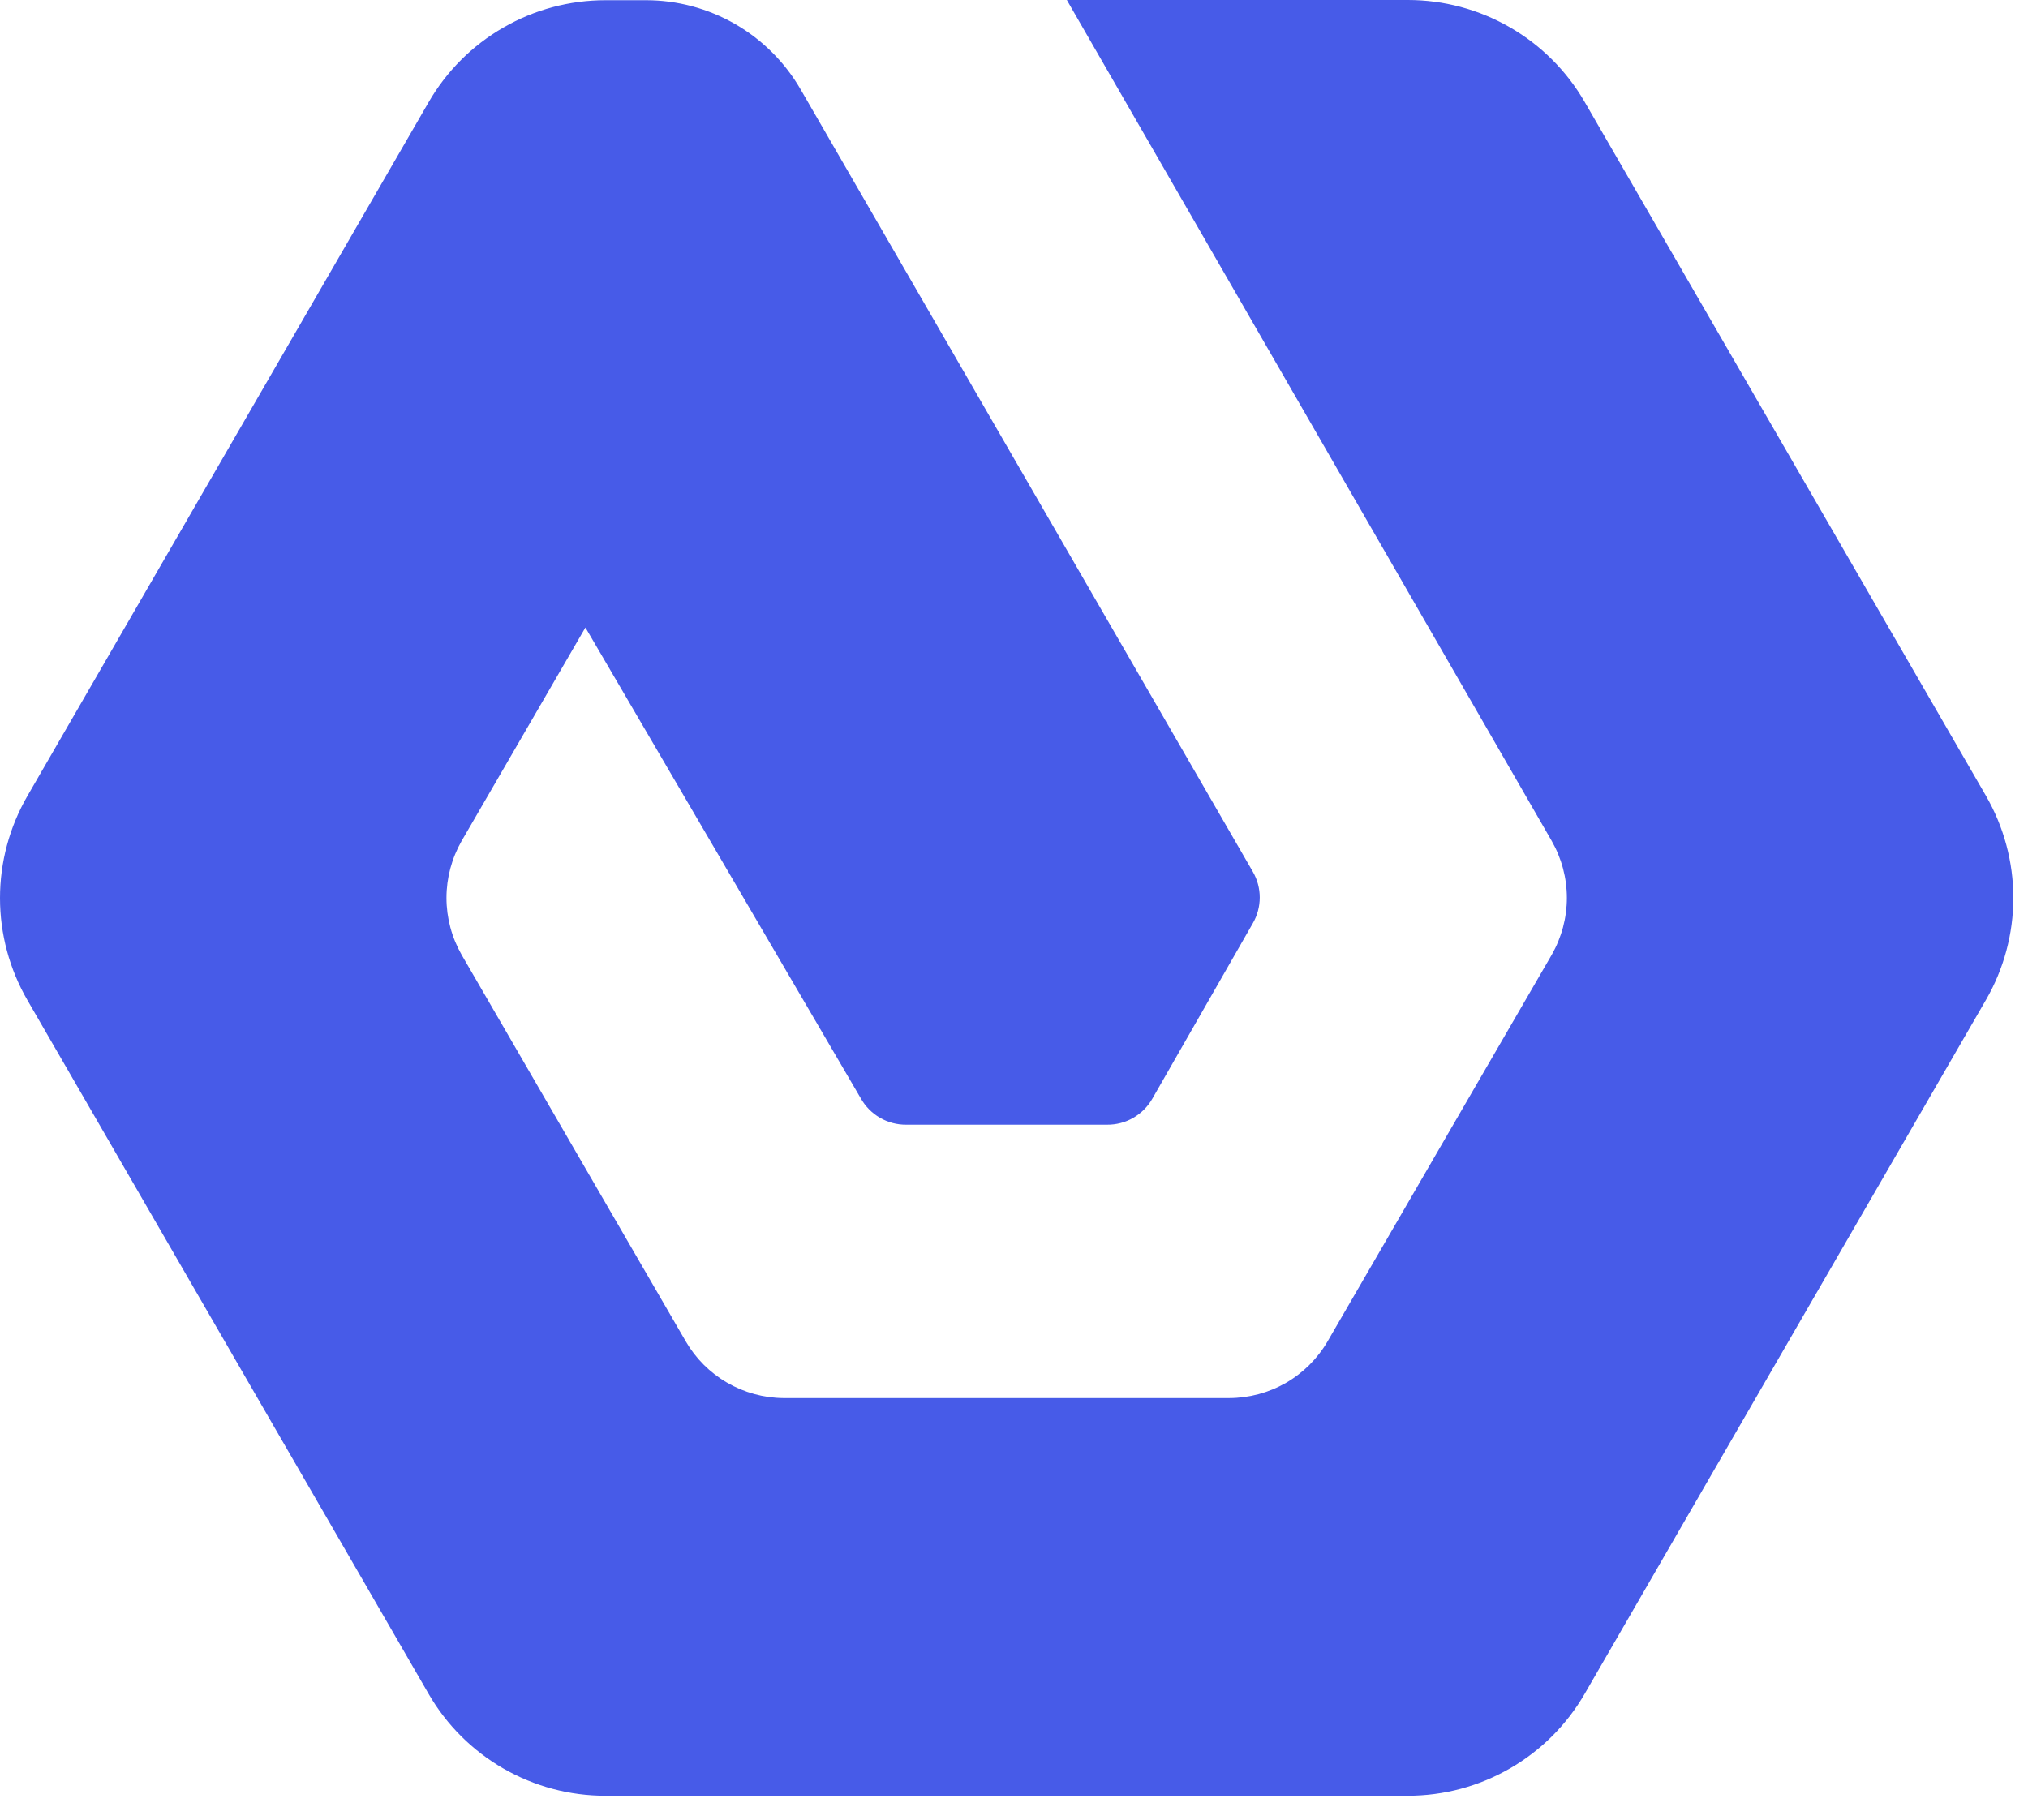
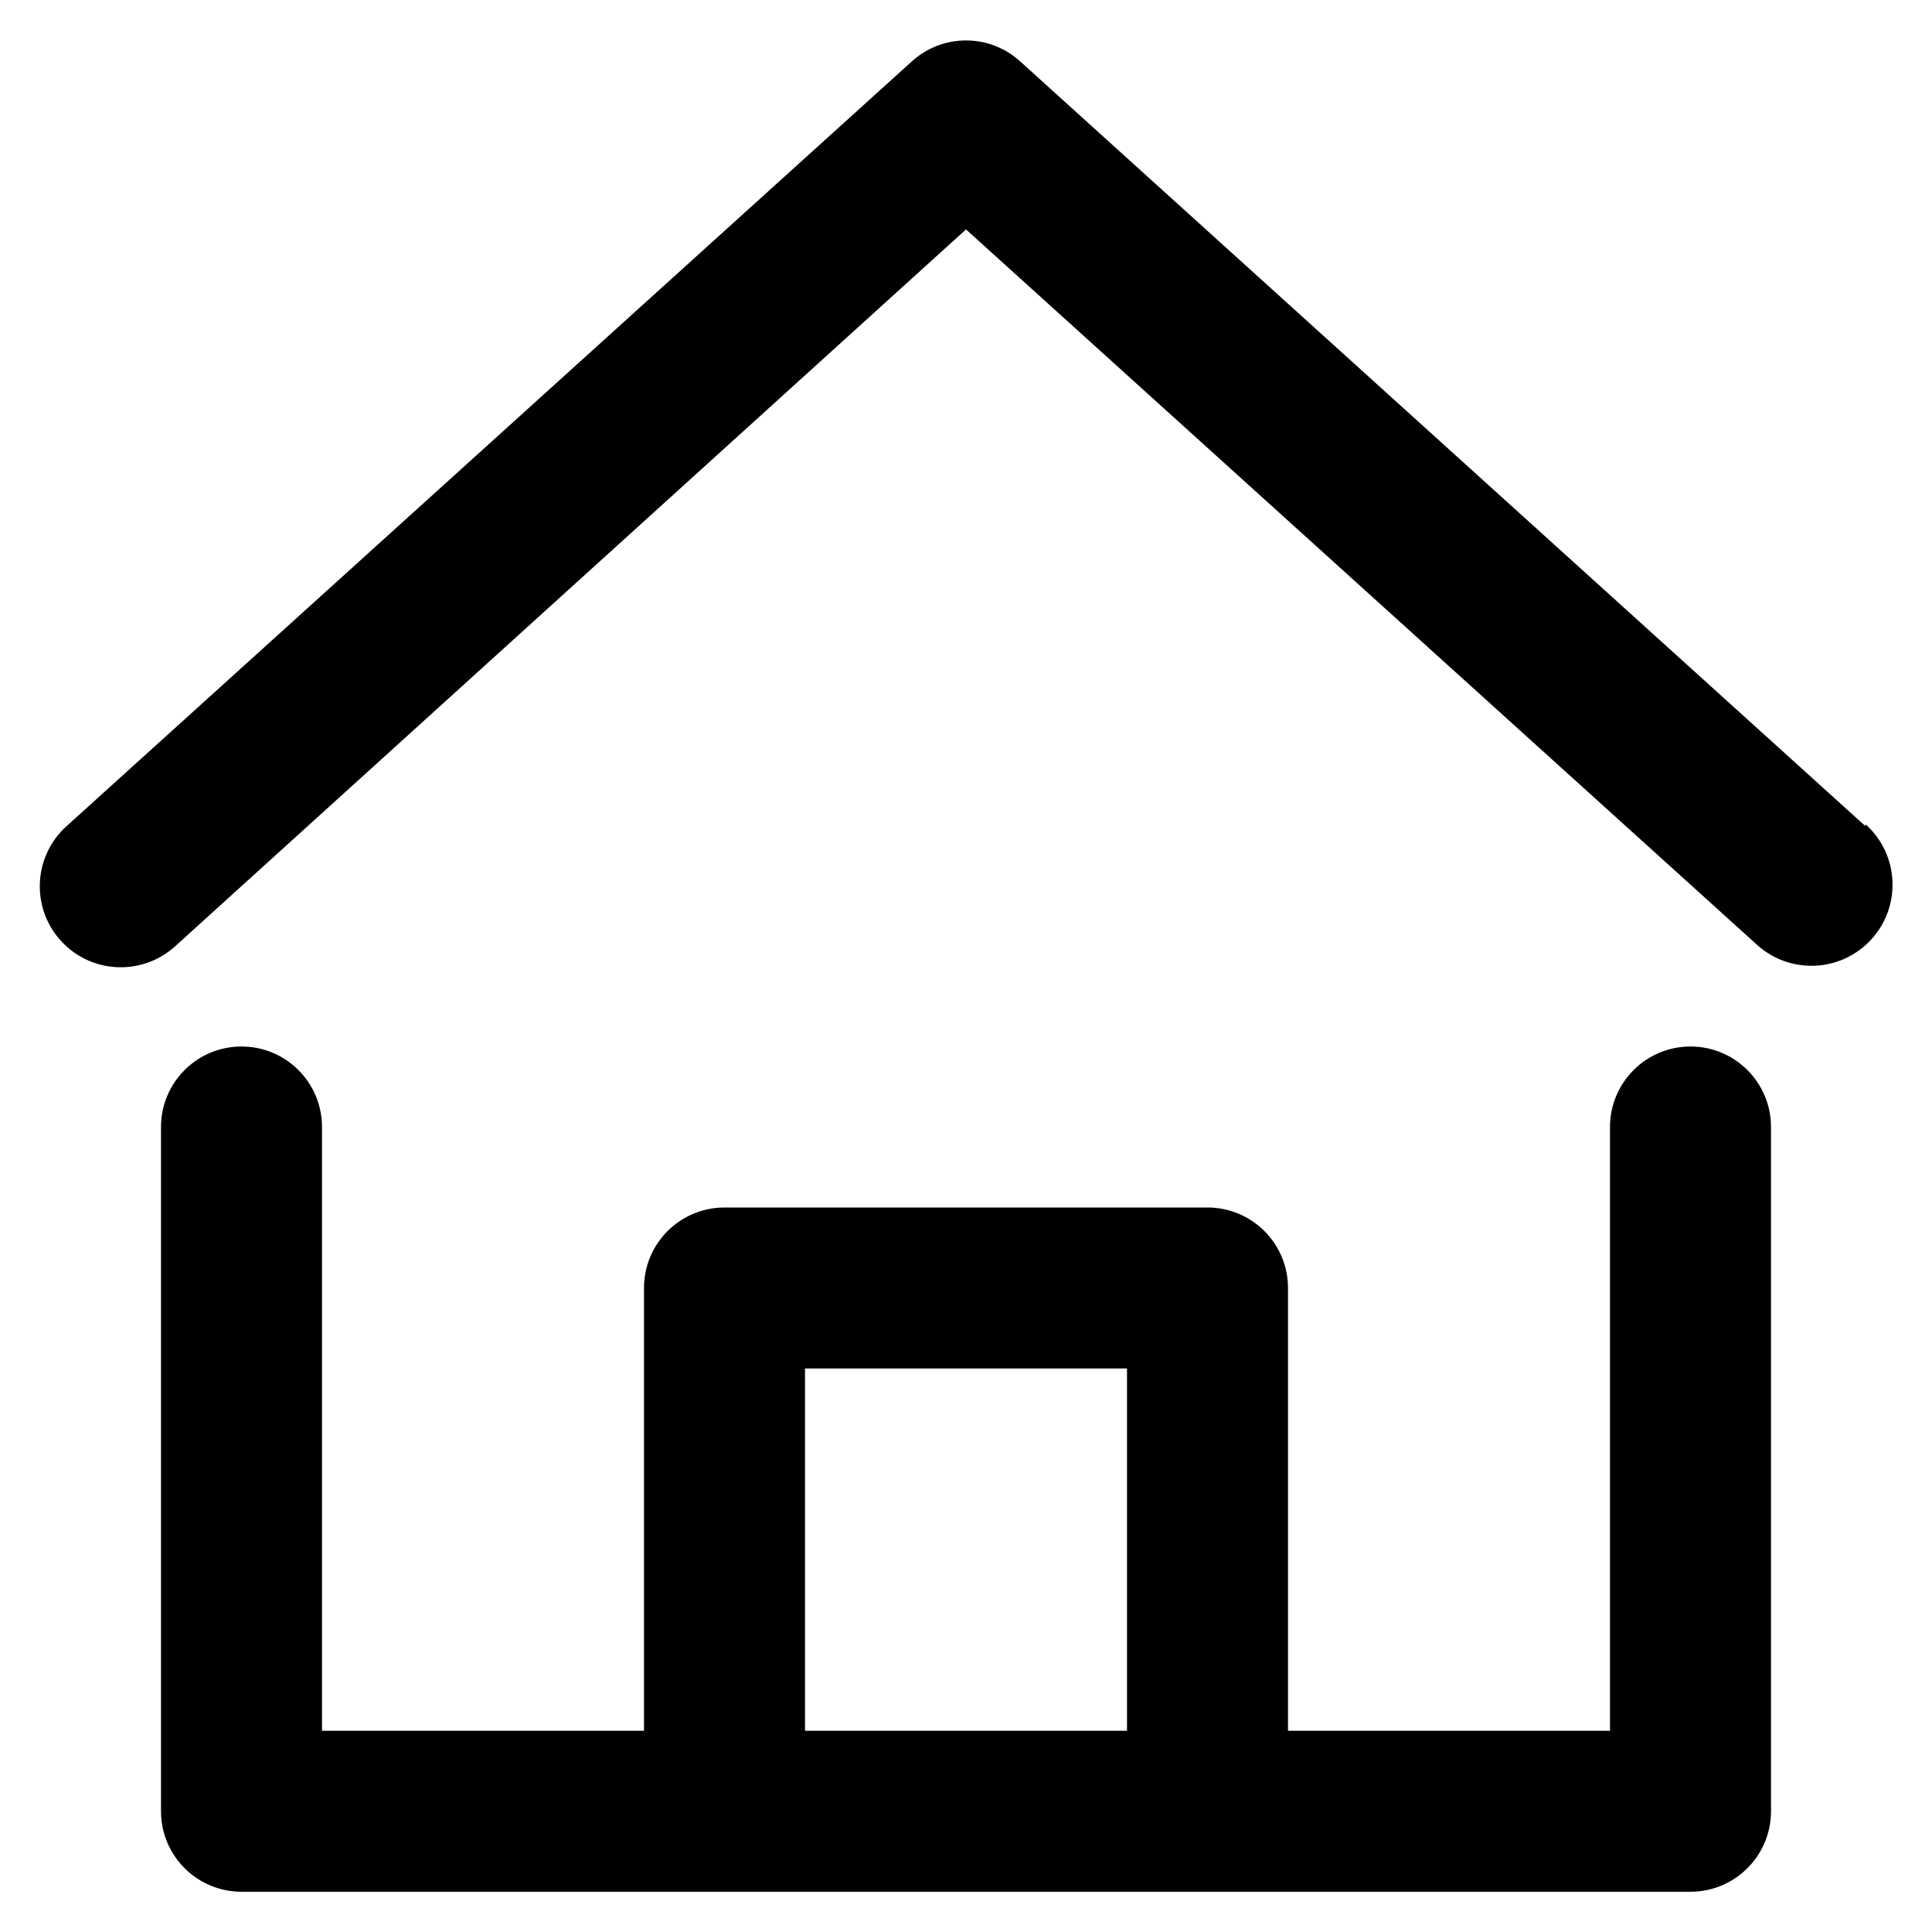
- <svg xmlns="http://www.w3.org/2000/svg" width="39" height="35" viewBox="0 0 39 35" fill="none">
-   <path d="M29.84 16.174C30.031 16.508 30.132 16.886 30.132 17.27C30.132 17.654 30.031 18.032 29.84 18.366L25.531 25.799C25.338 26.131 25.062 26.406 24.73 26.598C24.398 26.789 24.021 26.89 23.637 26.891L15.066 26.891C14.685 26.888 14.311 26.785 13.982 26.594C13.652 26.403 13.378 26.128 13.187 25.799L8.878 18.366C8.687 18.032 8.586 17.654 8.586 17.27C8.586 16.886 8.687 16.508 8.878 16.174L11.258 12.07L16.555 21.128C16.642 21.282 16.769 21.411 16.923 21.5C17.077 21.589 17.252 21.635 17.43 21.633L21.288 21.633C21.466 21.635 21.641 21.589 21.795 21.5C21.949 21.411 22.076 21.282 22.163 21.128L24.092 17.76C24.18 17.609 24.226 17.437 24.226 17.262C24.226 17.088 24.18 16.916 24.092 16.765L15.397 1.72C15.096 1.199 14.662 0.765 14.14 0.464C13.618 0.163 13.026 0.004 12.423 0.004L11.644 0.004C10.954 0.004 10.277 0.185 9.68 0.53C9.082 0.874 8.586 1.37 8.242 1.967L0.527 15.31C0.182 15.907 -7.84862e-07 16.584 -7.54727e-07 17.274C-7.24593e-07 17.963 0.182 18.64 0.527 19.237L8.242 32.58C8.587 33.177 9.083 33.672 9.68 34.016C10.278 34.36 10.955 34.541 11.644 34.54L27.074 34.54C27.764 34.54 28.441 34.359 29.038 34.014C29.636 33.67 30.131 33.174 30.476 32.577L38.191 19.233C38.536 18.637 38.718 17.959 38.718 17.27C38.718 16.581 38.536 15.903 38.191 15.306L30.476 1.963C30.131 1.366 29.636 0.87 29.038 0.526C28.441 0.181 27.764 -0 27.074 3.09408e-06L20.516 3.38073e-06L29.84 16.174Z" fill="#475BE8" />
+ <svg xmlns="http://www.w3.org/2000/svg" data-name="Layer 1" id="Layer_1" viewBox="0 0 48 48">
+   <path d="M46.34,20.52l-21-19a2,2,0,0,0-2.68,0l-21,19a2,2,0,0,0,2.68,3L24,5.7,43.66,23.48a2,2,0,0,0,2.69-3Z" />
+   <path d="M42,26a2,2,0,0,0-2,2V43H32V32a2,2,0,0,0-2-2H18a2,2,0,0,0-2,2V43H8V28a2,2,0,0,0-4,0V45a2,2,0,0,0,2,2H42a2,2,0,0,0,2-2V28A2,2,0,0,0,42,26ZM20,43V34h8v9Z" />
</svg>
